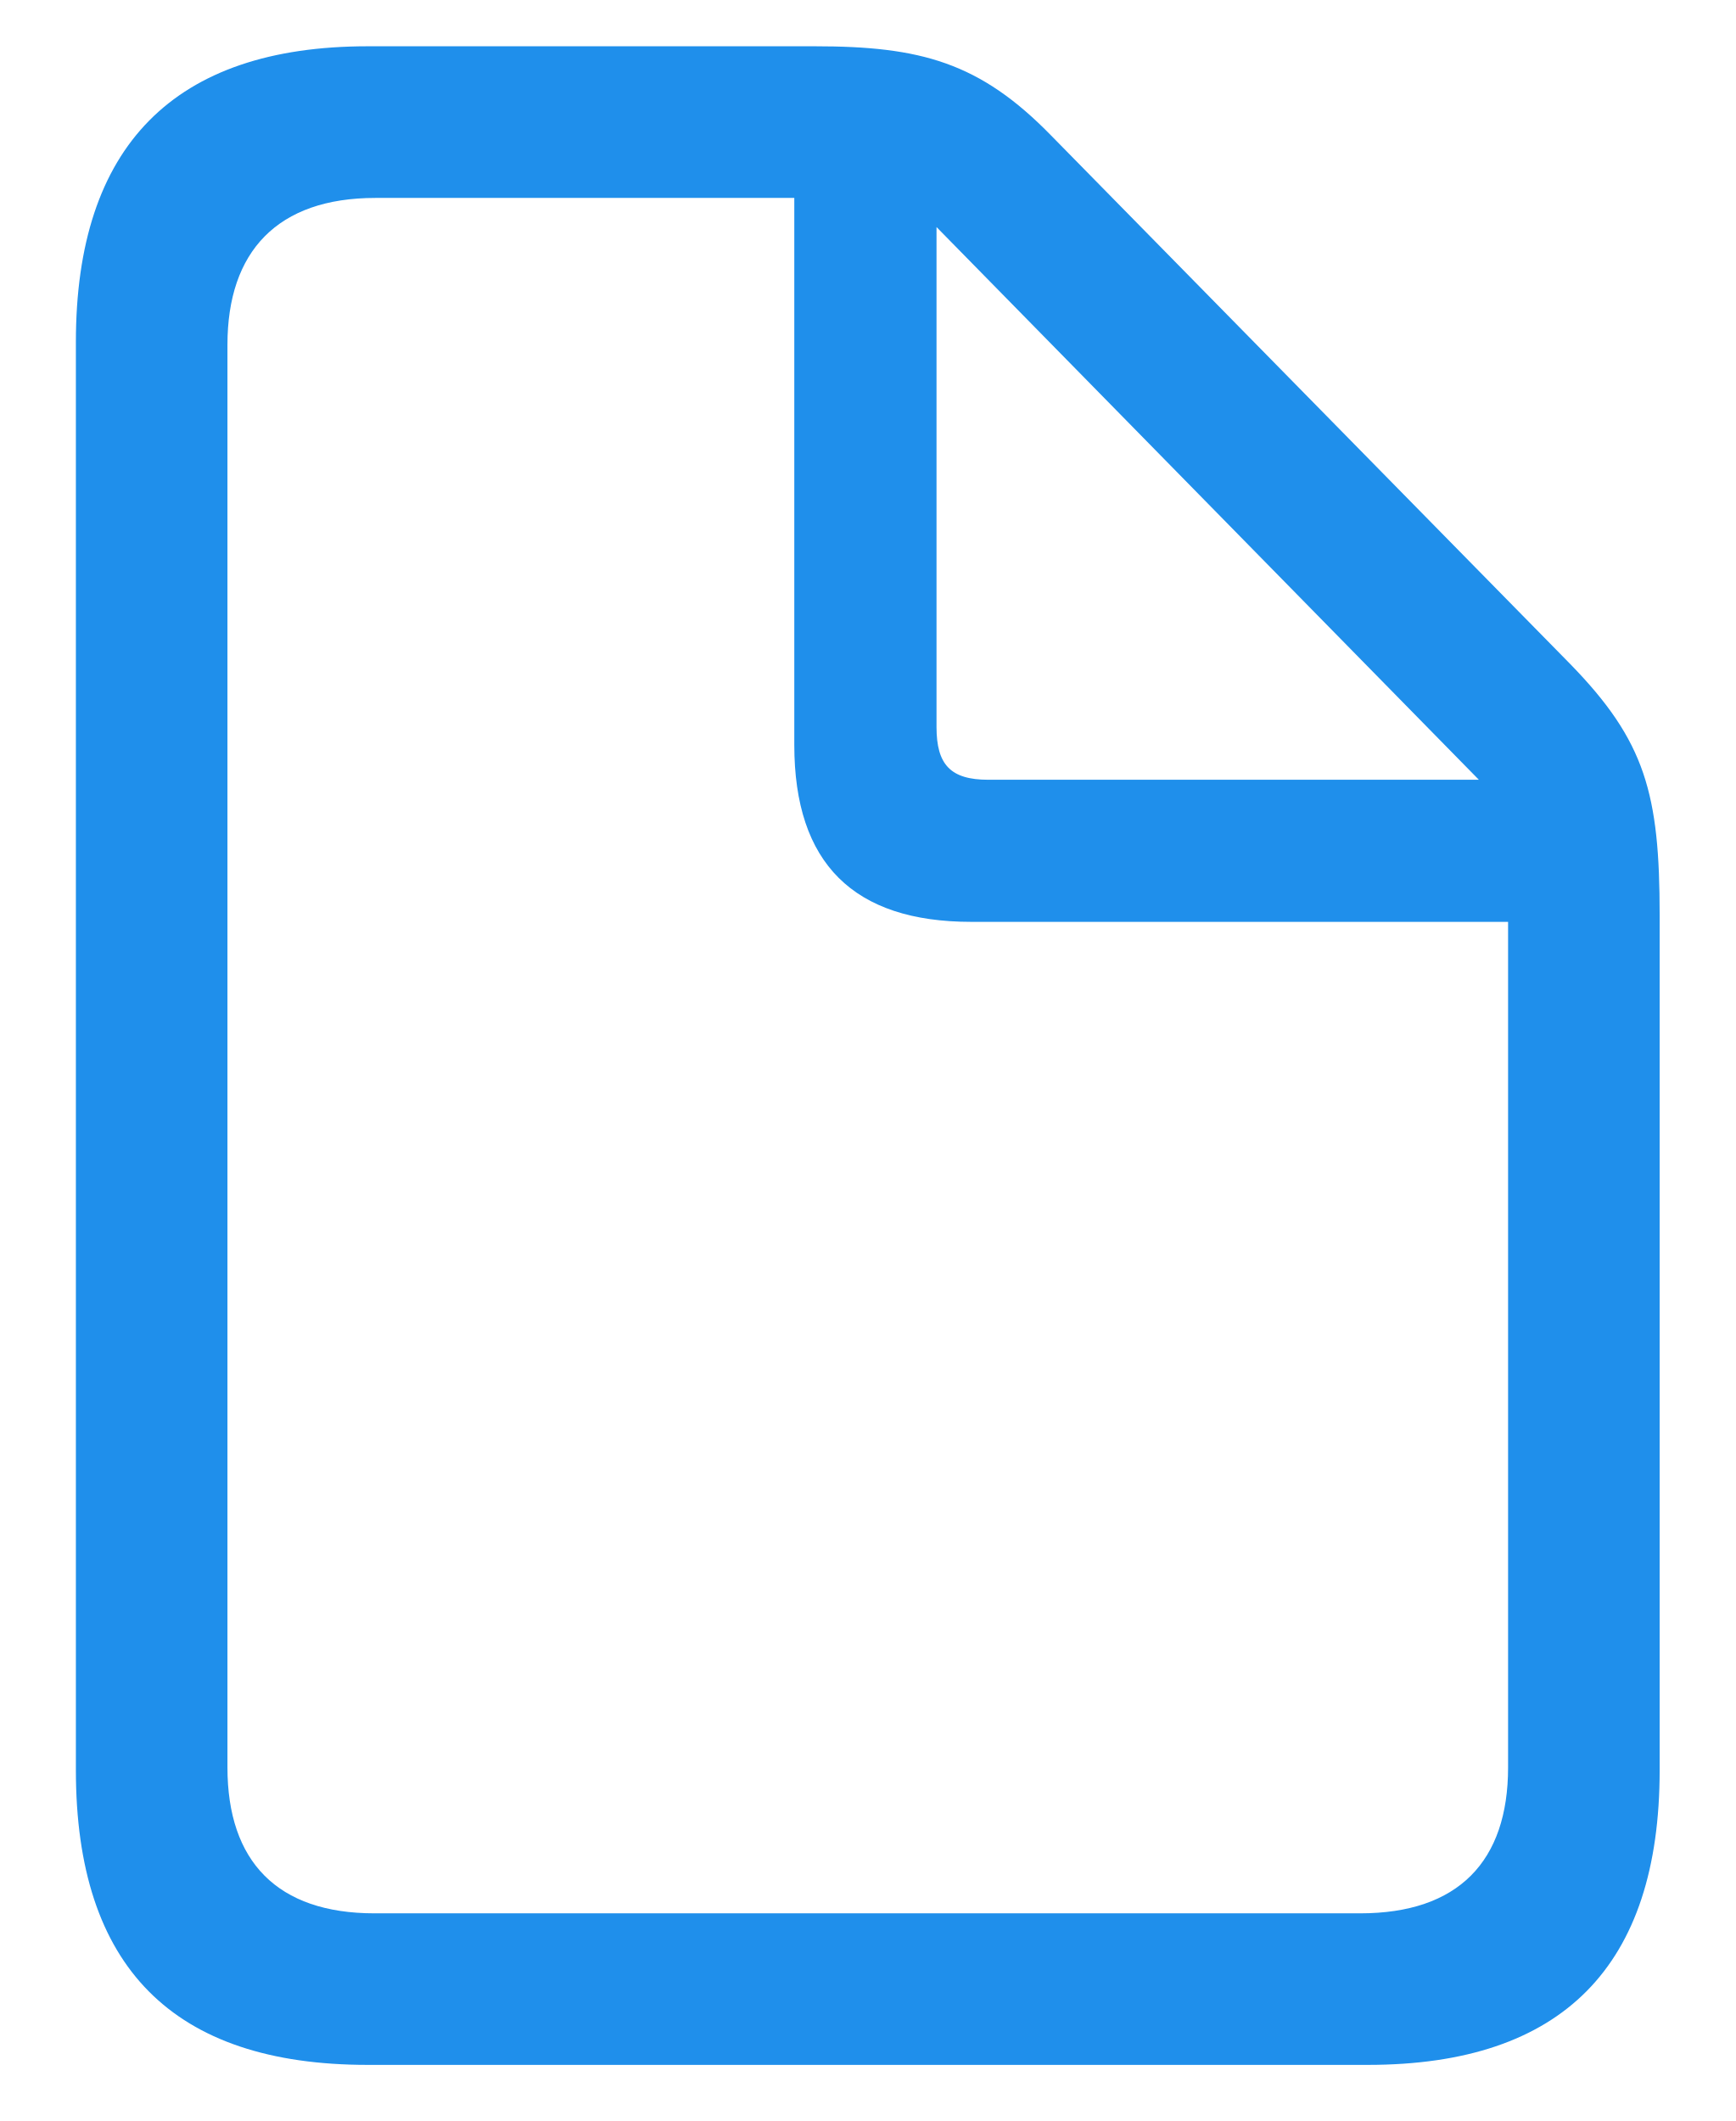
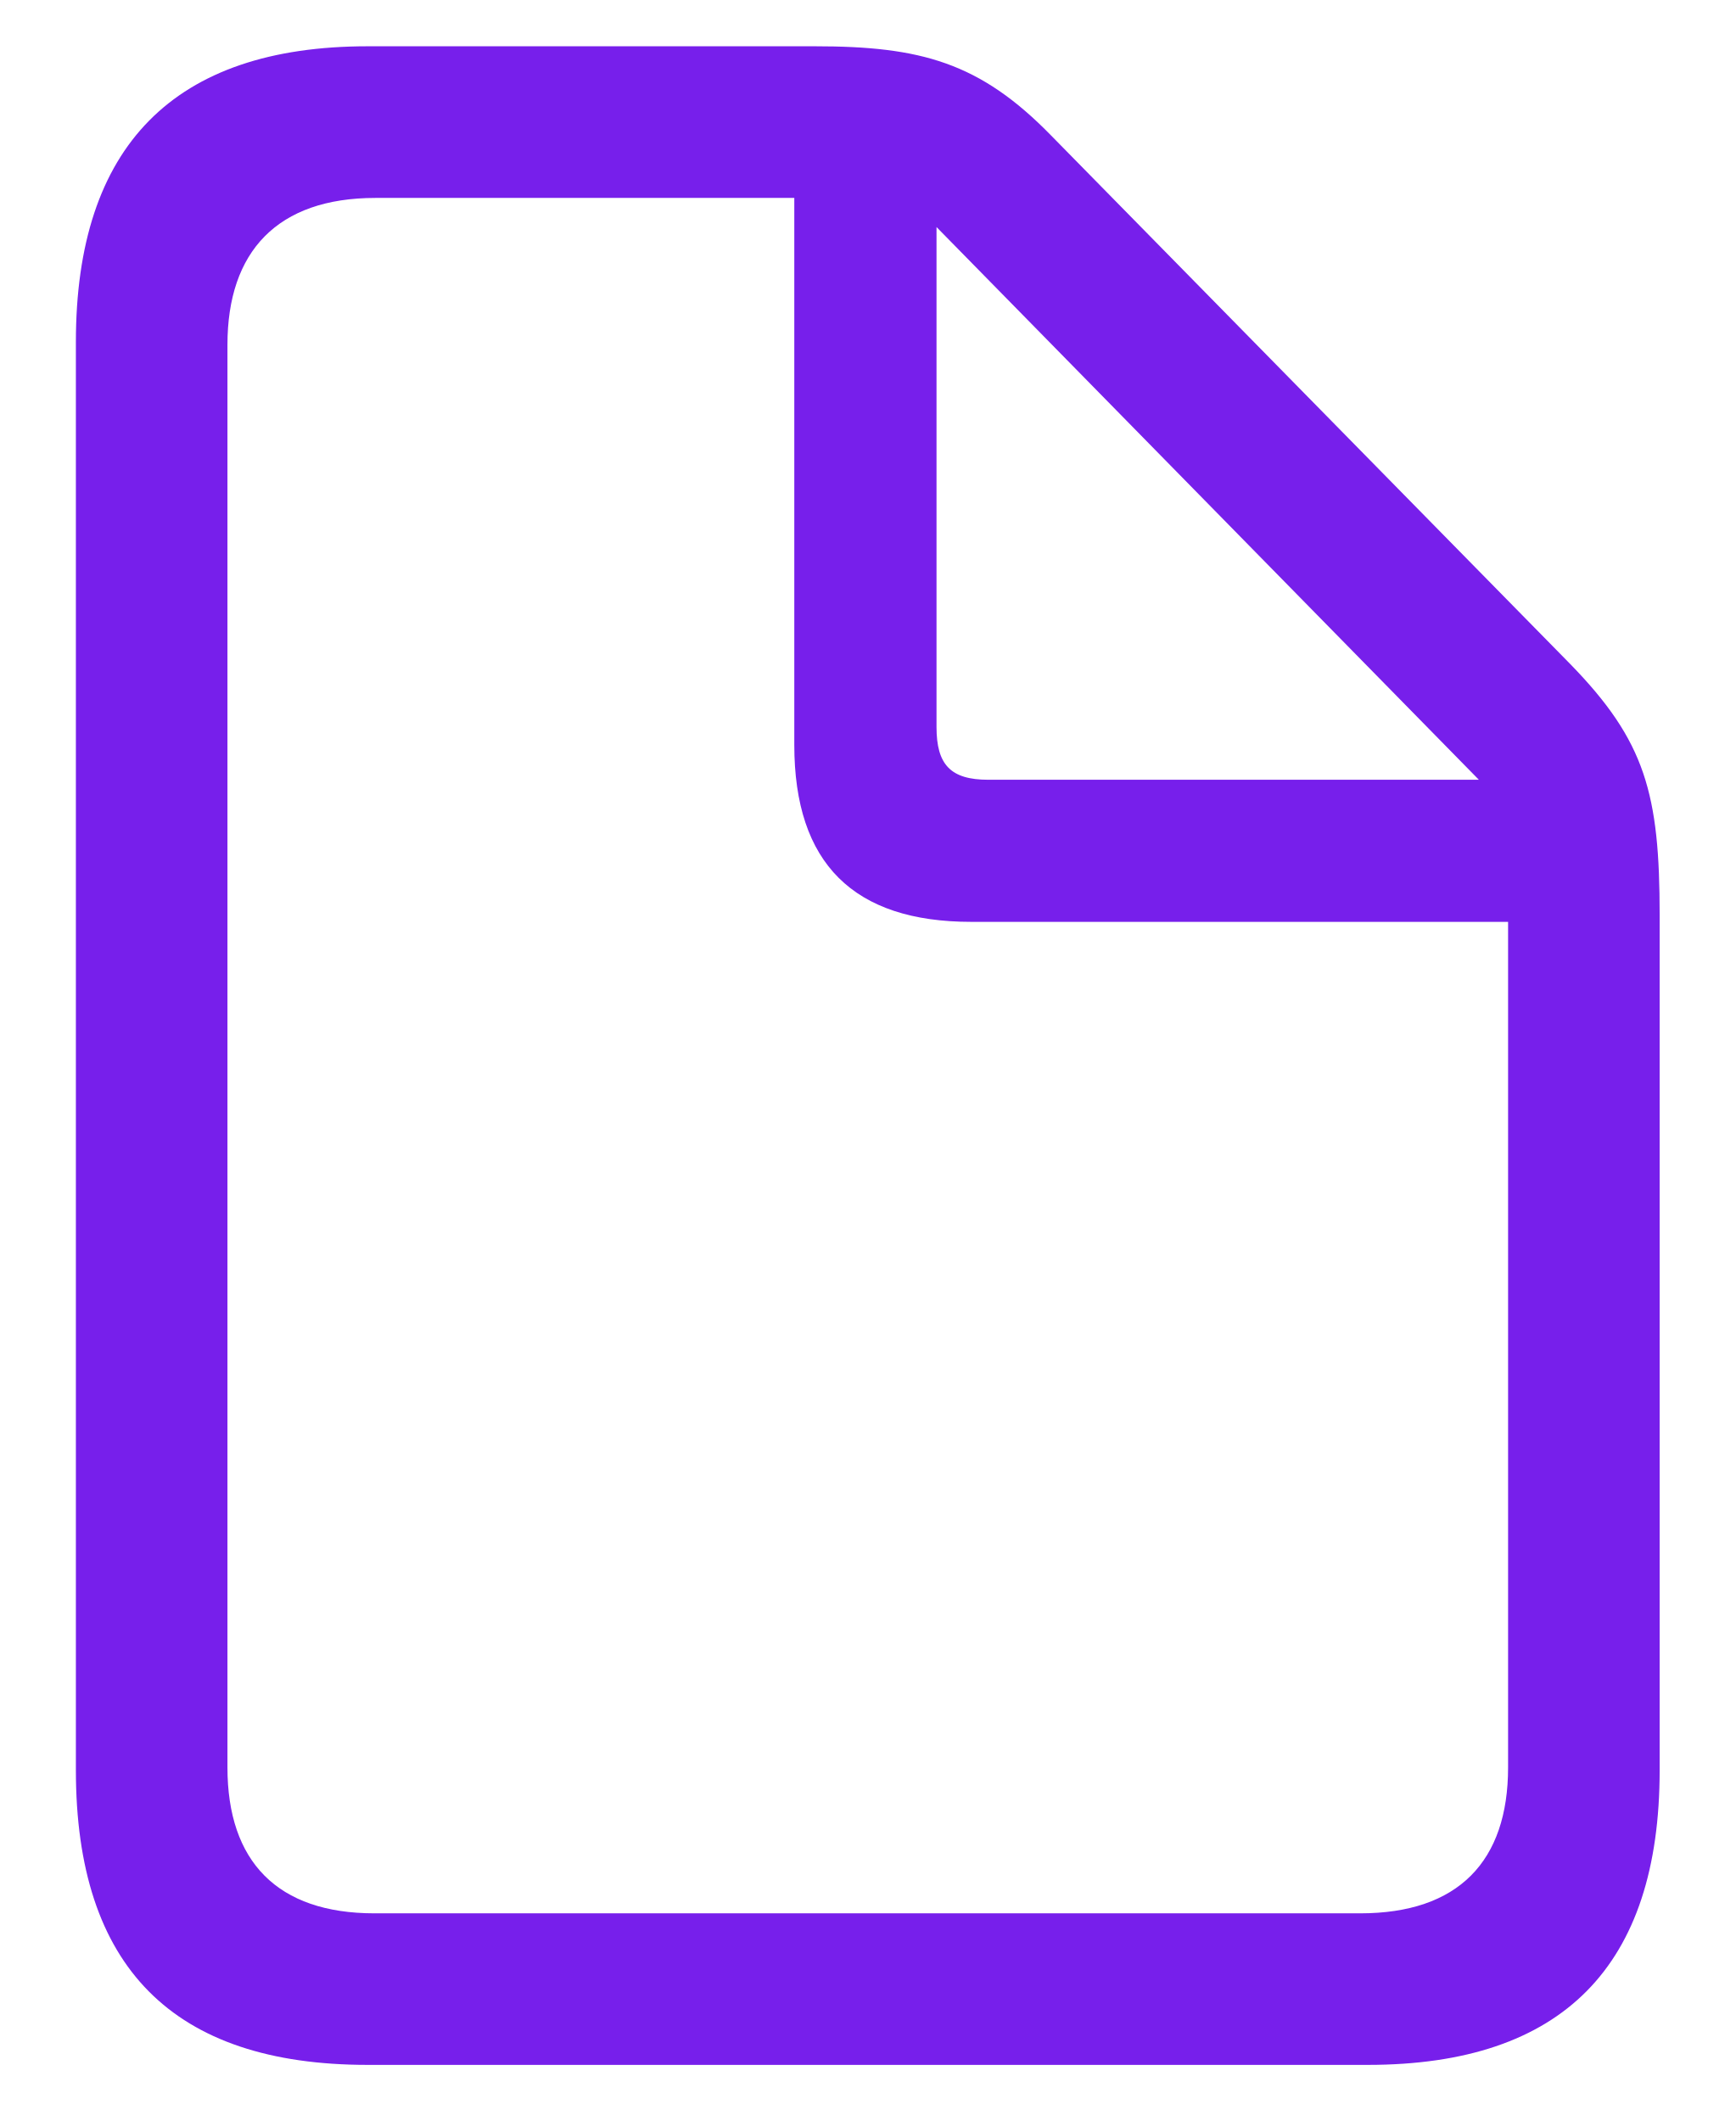
<svg xmlns="http://www.w3.org/2000/svg" width="18" height="22" viewBox="0 0 18 22" fill="none">
-   <path d="M3.814 21.418H14.185C16.207 21.418 17.213 20.393 17.213 18.361V9.494C17.213 8.234 17.066 7.688 16.285 6.887L10.904 1.408C10.162 0.646 9.547 0.48 8.453 0.48H3.814C1.803 0.48 0.787 1.516 0.787 3.547V18.361C0.787 20.402 1.793 21.418 3.814 21.418ZM3.883 19.846C2.877 19.846 2.359 19.309 2.359 18.332V3.576C2.359 2.609 2.877 2.053 3.893 2.053H8.238V7.727C8.238 8.957 8.854 9.562 10.074 9.562H15.641V18.332C15.641 19.309 15.123 19.846 14.107 19.846H3.883ZM10.25 8.088C9.859 8.088 9.713 7.932 9.713 7.541V2.355L15.338 8.088H10.25Z" fill="#1F8FEB" />
+   <path d="M3.814 21.418H14.185C16.207 21.418 17.213 20.393 17.213 18.361V9.494C17.213 8.234 17.066 7.688 16.285 6.887L10.904 1.408C10.162 0.646 9.547 0.48 8.453 0.48H3.814C1.803 0.48 0.787 1.516 0.787 3.547V18.361C0.787 20.402 1.793 21.418 3.814 21.418ZM3.883 19.846C2.877 19.846 2.359 19.309 2.359 18.332V3.576C2.359 2.609 2.877 2.053 3.893 2.053H8.238V7.727C8.238 8.957 8.854 9.562 10.074 9.562H15.641V18.332C15.641 19.309 15.123 19.846 14.107 19.846H3.883ZM10.25 8.088C9.859 8.088 9.713 7.932 9.713 7.541V2.355L15.338 8.088H10.25Z" fill="#771feb" />
</svg>
